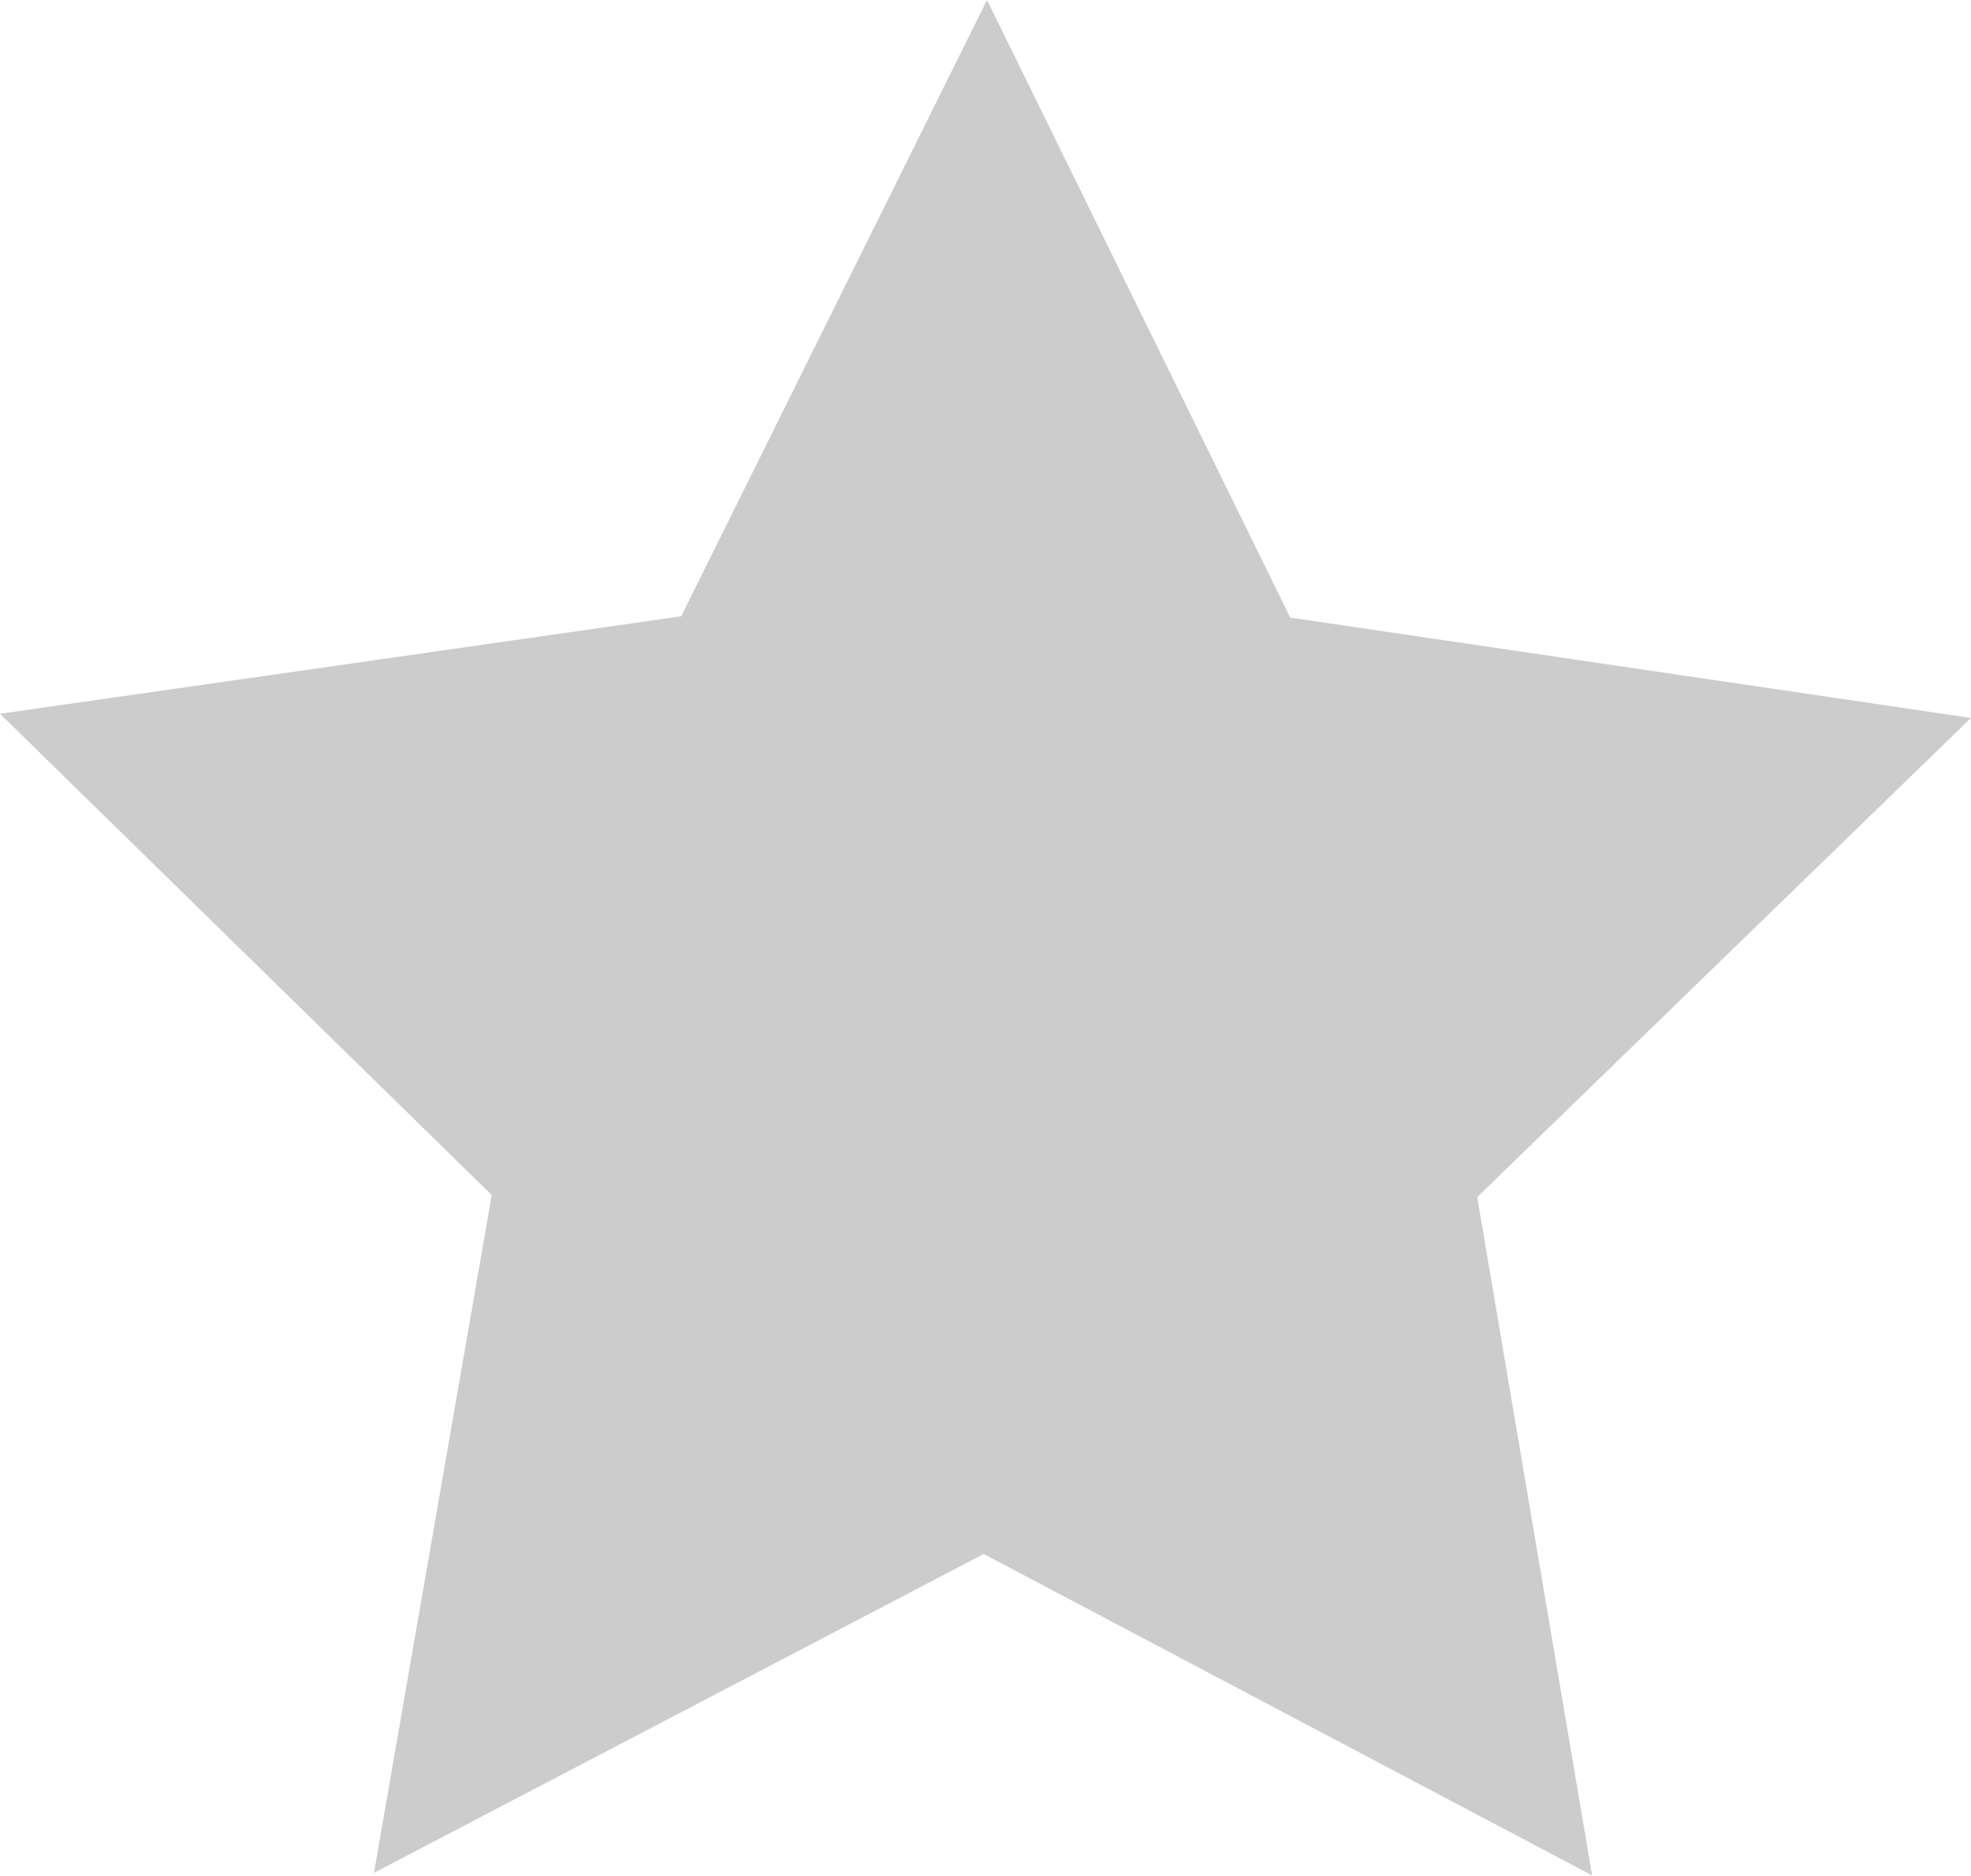
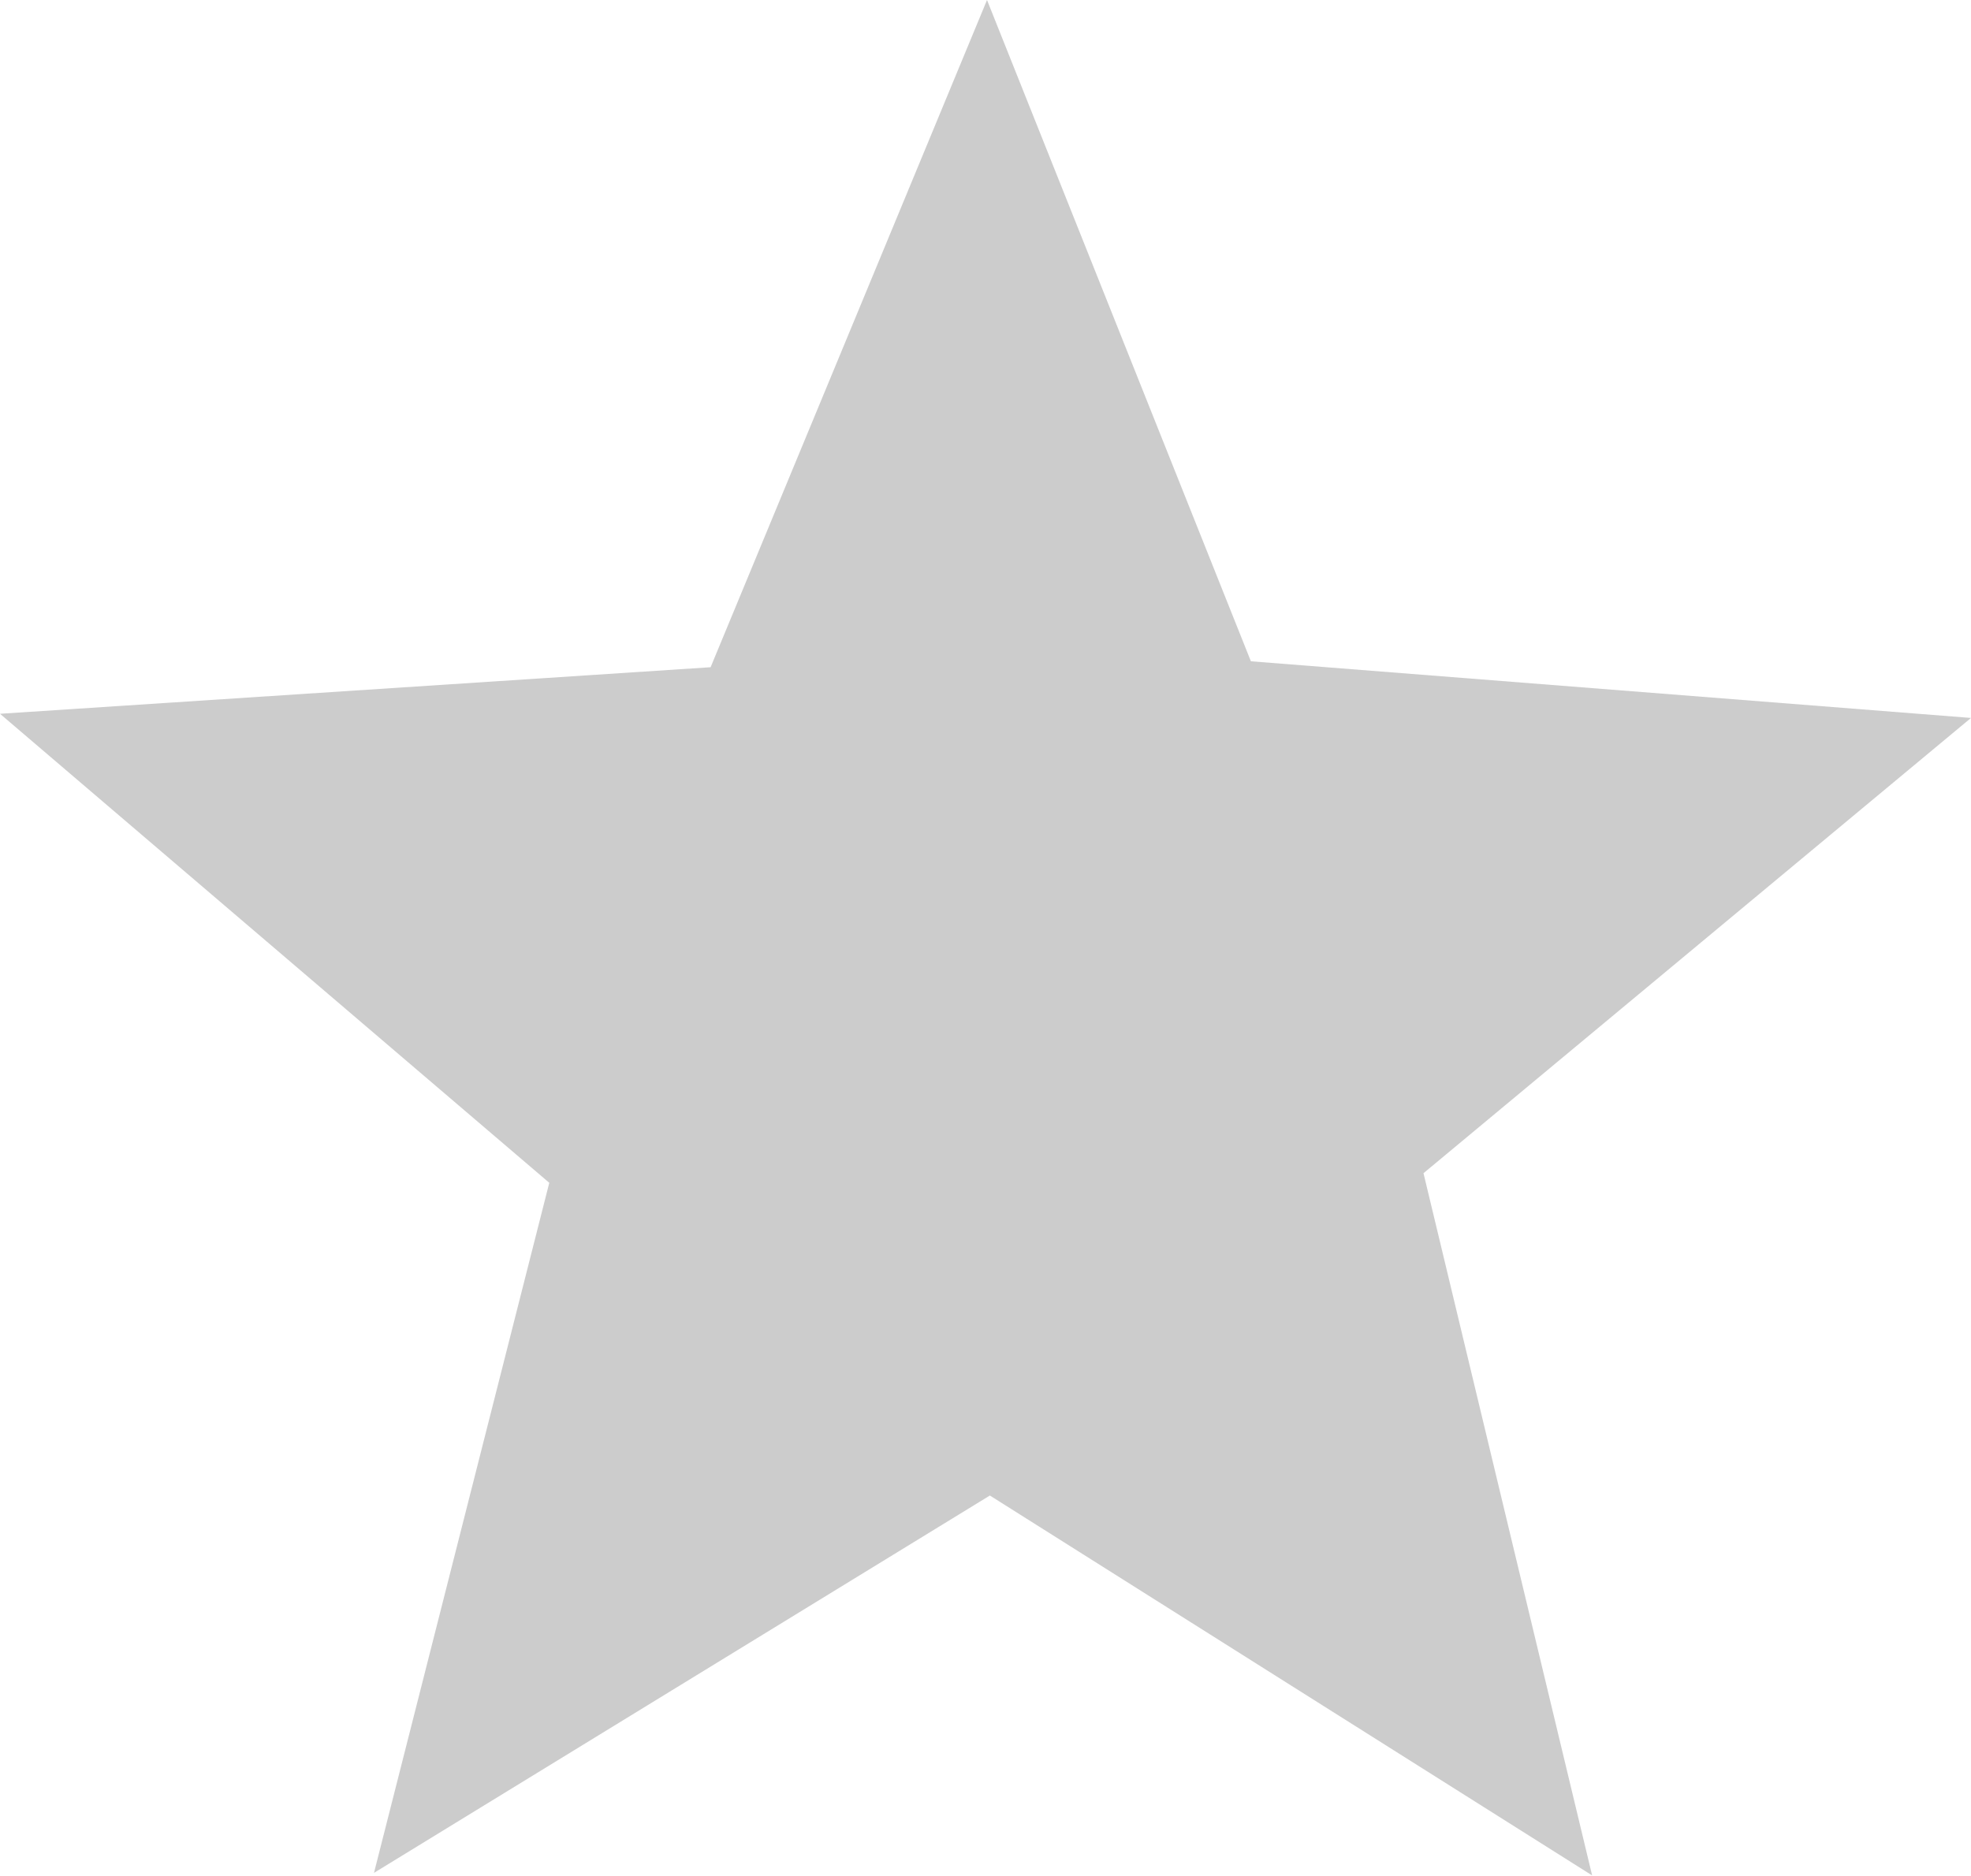
<svg xmlns="http://www.w3.org/2000/svg" width="322.001" height="306.451" id="svg2" version="1.1">
  <defs id="defs4" />
  <g id="layer1" transform="translate(-148.0387,-745.9336)">
-     <path style="fill:#cccccc;fill-opacity:1;stroke:none" id="path2987" d="m 330.357,858.434 49.539,100.913 111.214,16.4 -80.666,78.298 18.77,110.839 -99.393,-52.522 -99.614,52.102 19.237,-110.759 -80.335,-78.638 111.283,-15.931 z" transform="translate(-21.07143,-112.5)" />
+     <path style="fill:#cccccc;fill-opacity:1;stroke:none" id="path2987" d="m 330.357,858.434 43.111,108.056 117.643,9.257 -89.445,74.392 27.55,114.746 -98.391,-62.079 -100.616,61.66 28.637,-112.759 -89.734,-76.638 116.089,-7.609 z" transform="translate(-21.07143,-112.5)" />
  </g>
</svg>
